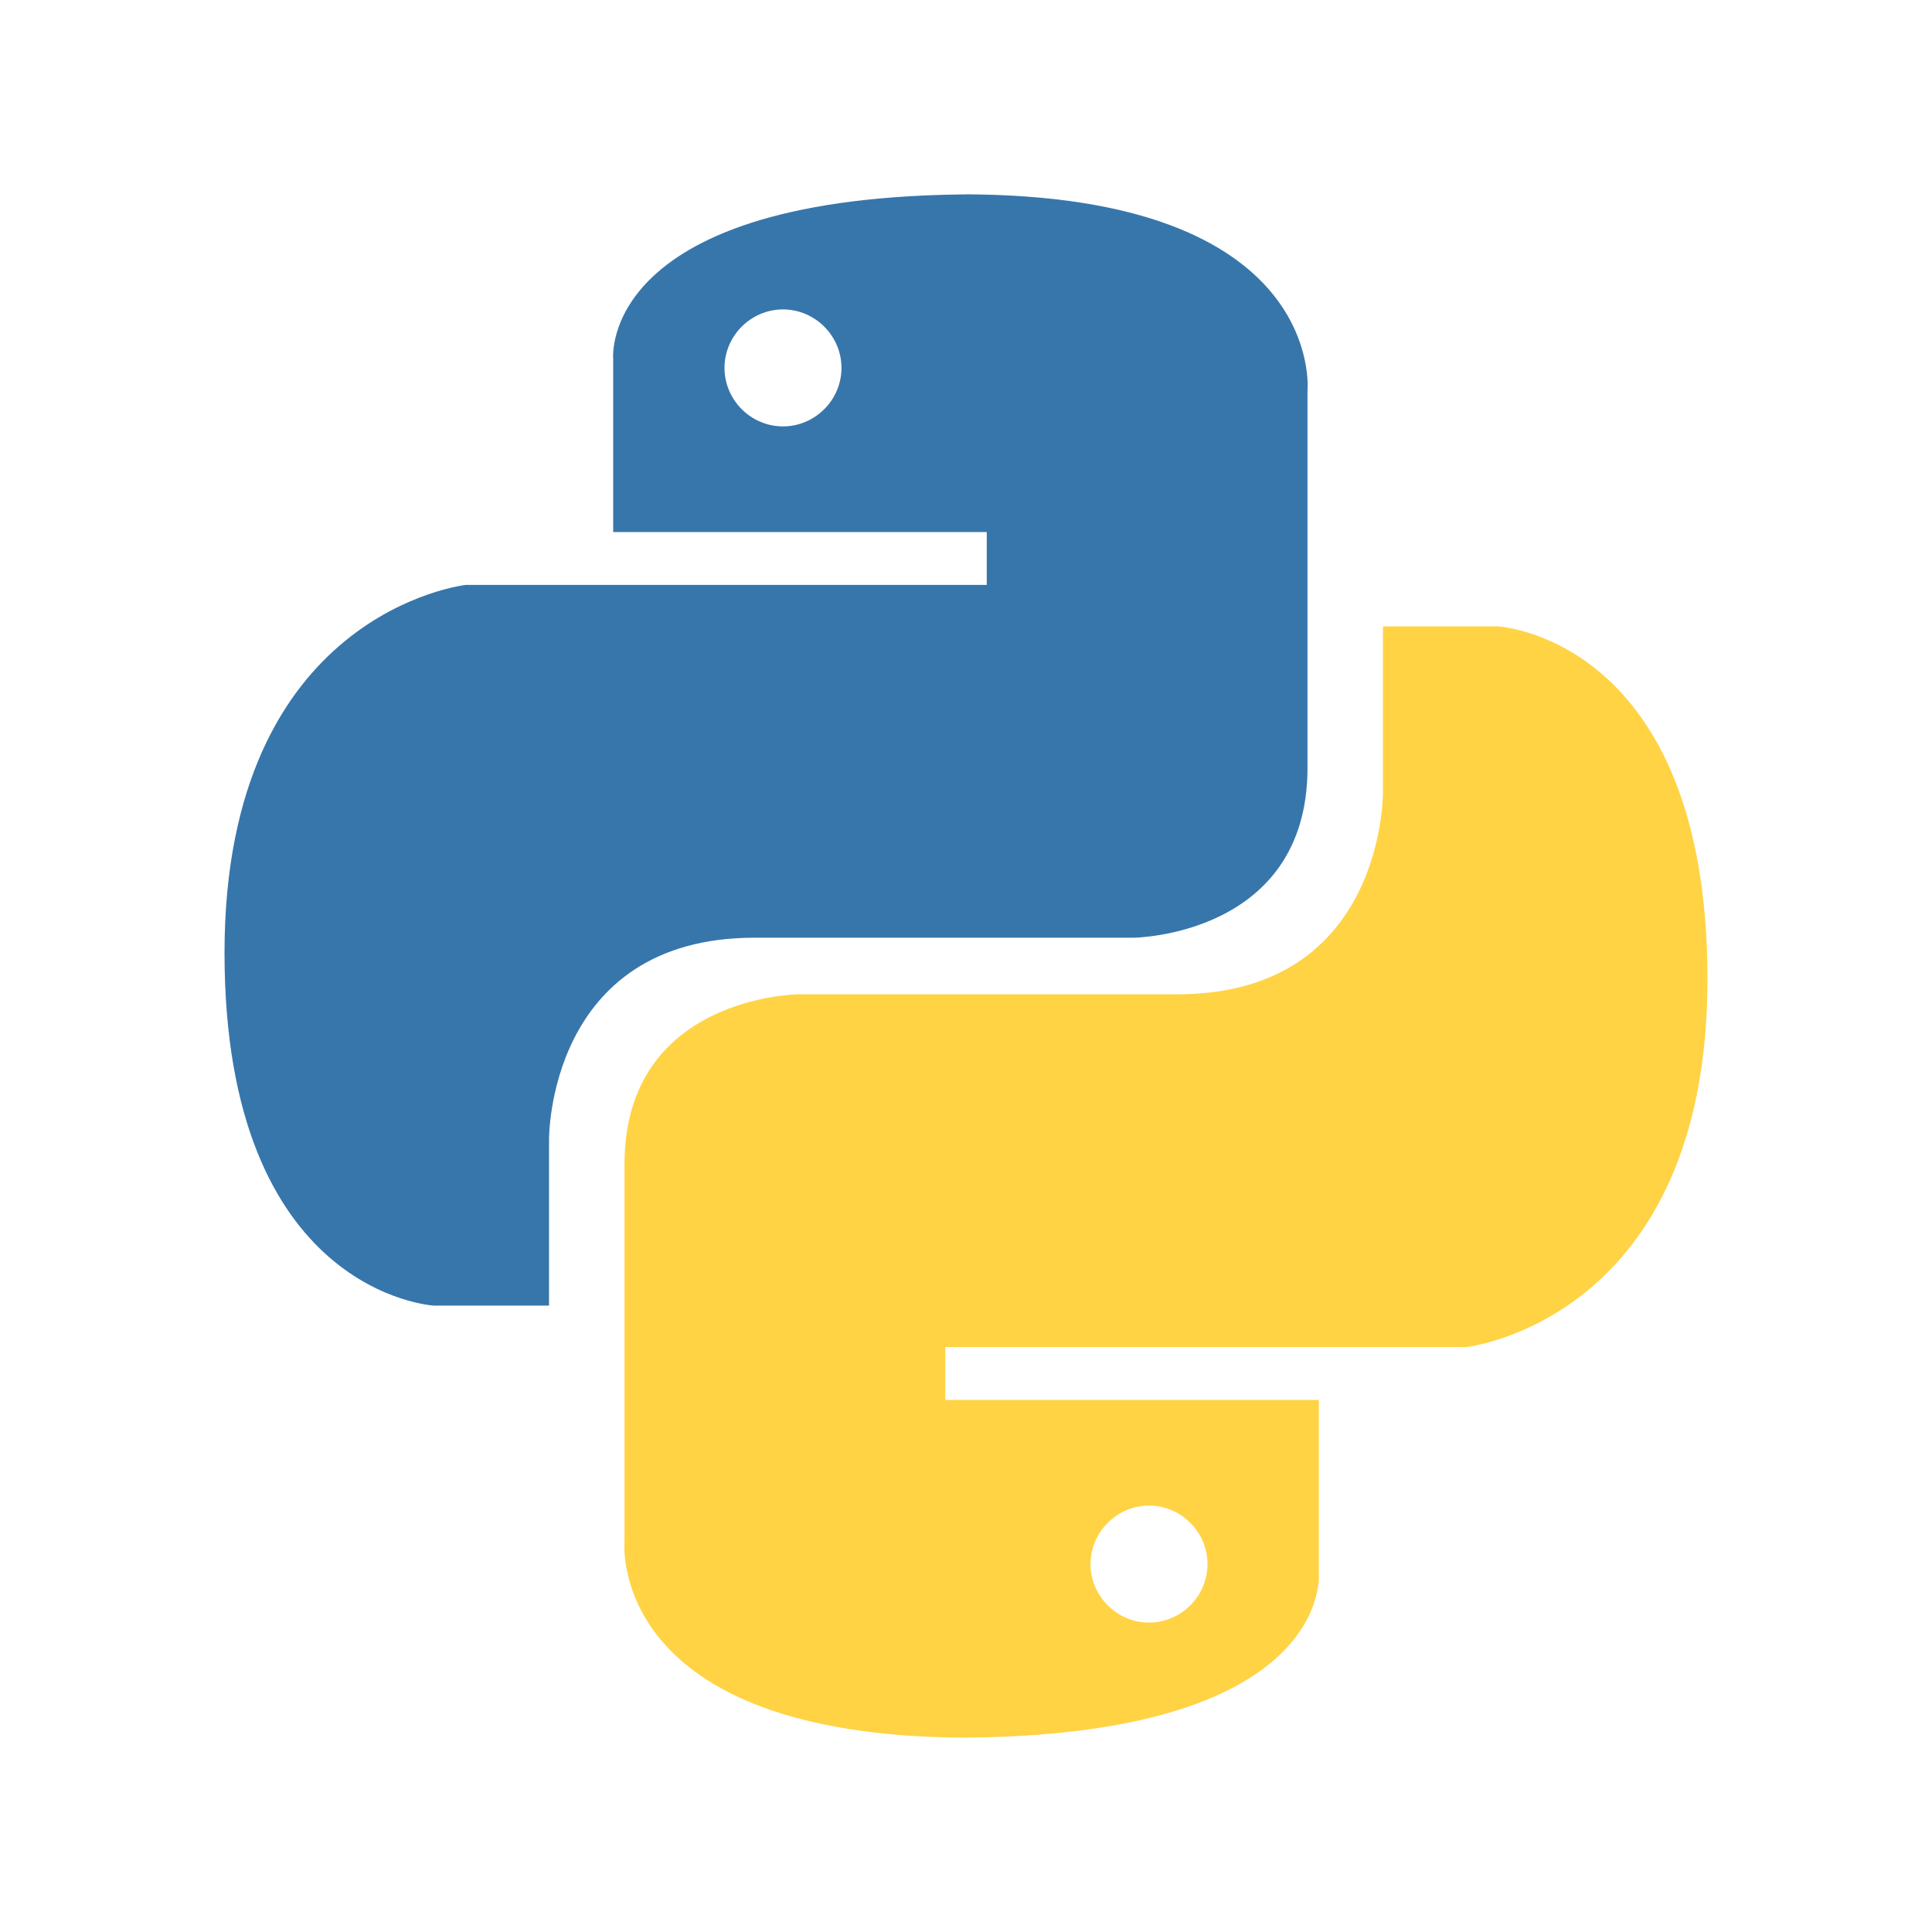
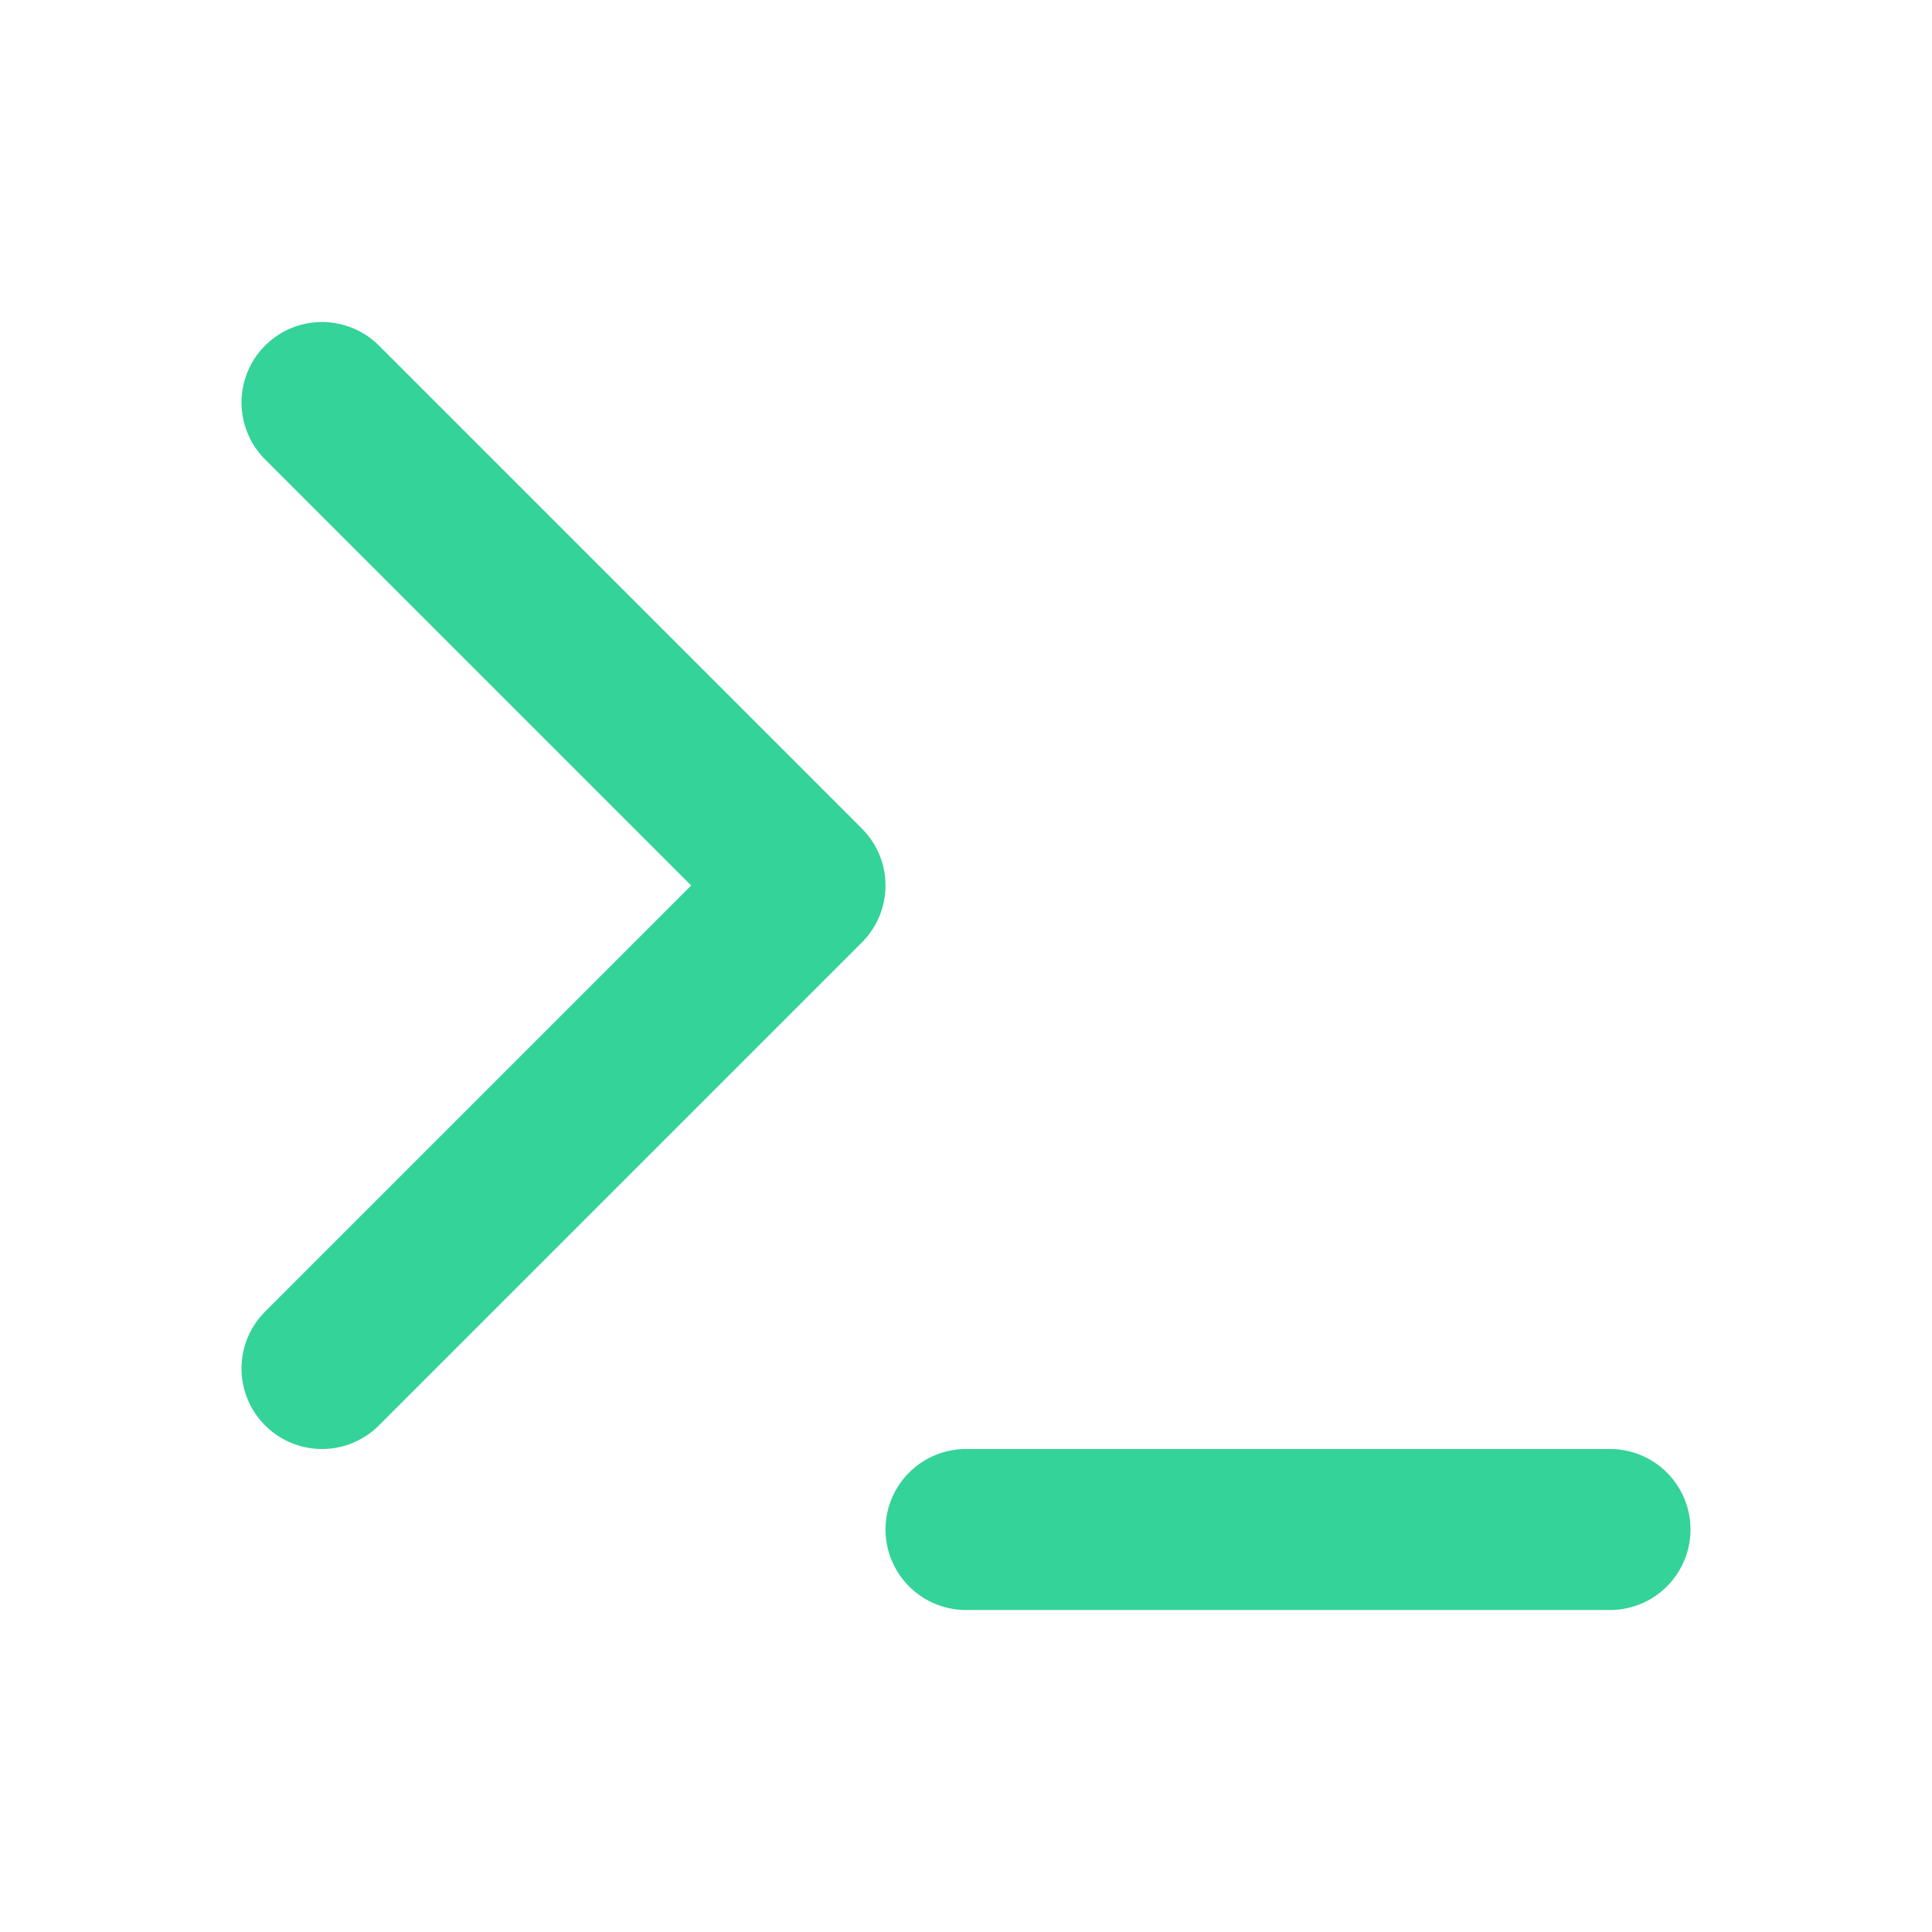
- <svg xmlns="http://www.w3.org/2000/svg" viewBox="0 0 128 128">
-   <path fill="#3776AB" d="M64.75 12.875c-25.125 0-24.125 10.875-24.125 10.875v11.5h24.75v3.5H30.875s-16 1.75-16 24.375c0 22.625 13.875 23.375 13.875 23.375h7.625v-11s-.125-13.375 13.625-13.375h25.125s11.5-.125 11.5-11.25v-25s1.25-13-22.875-13zm-12.875 7.625c2.125 0 3.875 1.75 3.875 3.875s-1.75 3.875-3.875 3.875-3.875-1.75-3.875-3.875 1.75-3.875 3.875-3.875z" />
-   <path fill="#FFD343" d="M63.25 115.125c25.125 0 24.125-10.875 24.125-10.875v-11.5H62.625v-3.5h34.5s16-1.75 16-24.375c0-22.625-13.875-23.375-13.875-23.375h-7.625v11s.125 13.375-13.625 13.375H52.875s-11.5.125-11.5 11.25v25s-1.25 13 22.875 13zm12.875-7.625c-2.125 0-3.875-1.75-3.875-3.875s1.75-3.875 3.875-3.875 3.875 1.75 3.875 3.875-1.75 3.875-3.875 3.875z" />
+ <svg xmlns="http://www.w3.org/2000/svg" width="24" height="24" viewBox="0 0 24 24" fill="none" stroke="#34d399" stroke-width="2" stroke-linecap="round" stroke-linejoin="round">
+   <polyline points="4 17 10 11 4 5" />
+   <line x1="12" x2="20" y1="19" y2="19" />
</svg>
